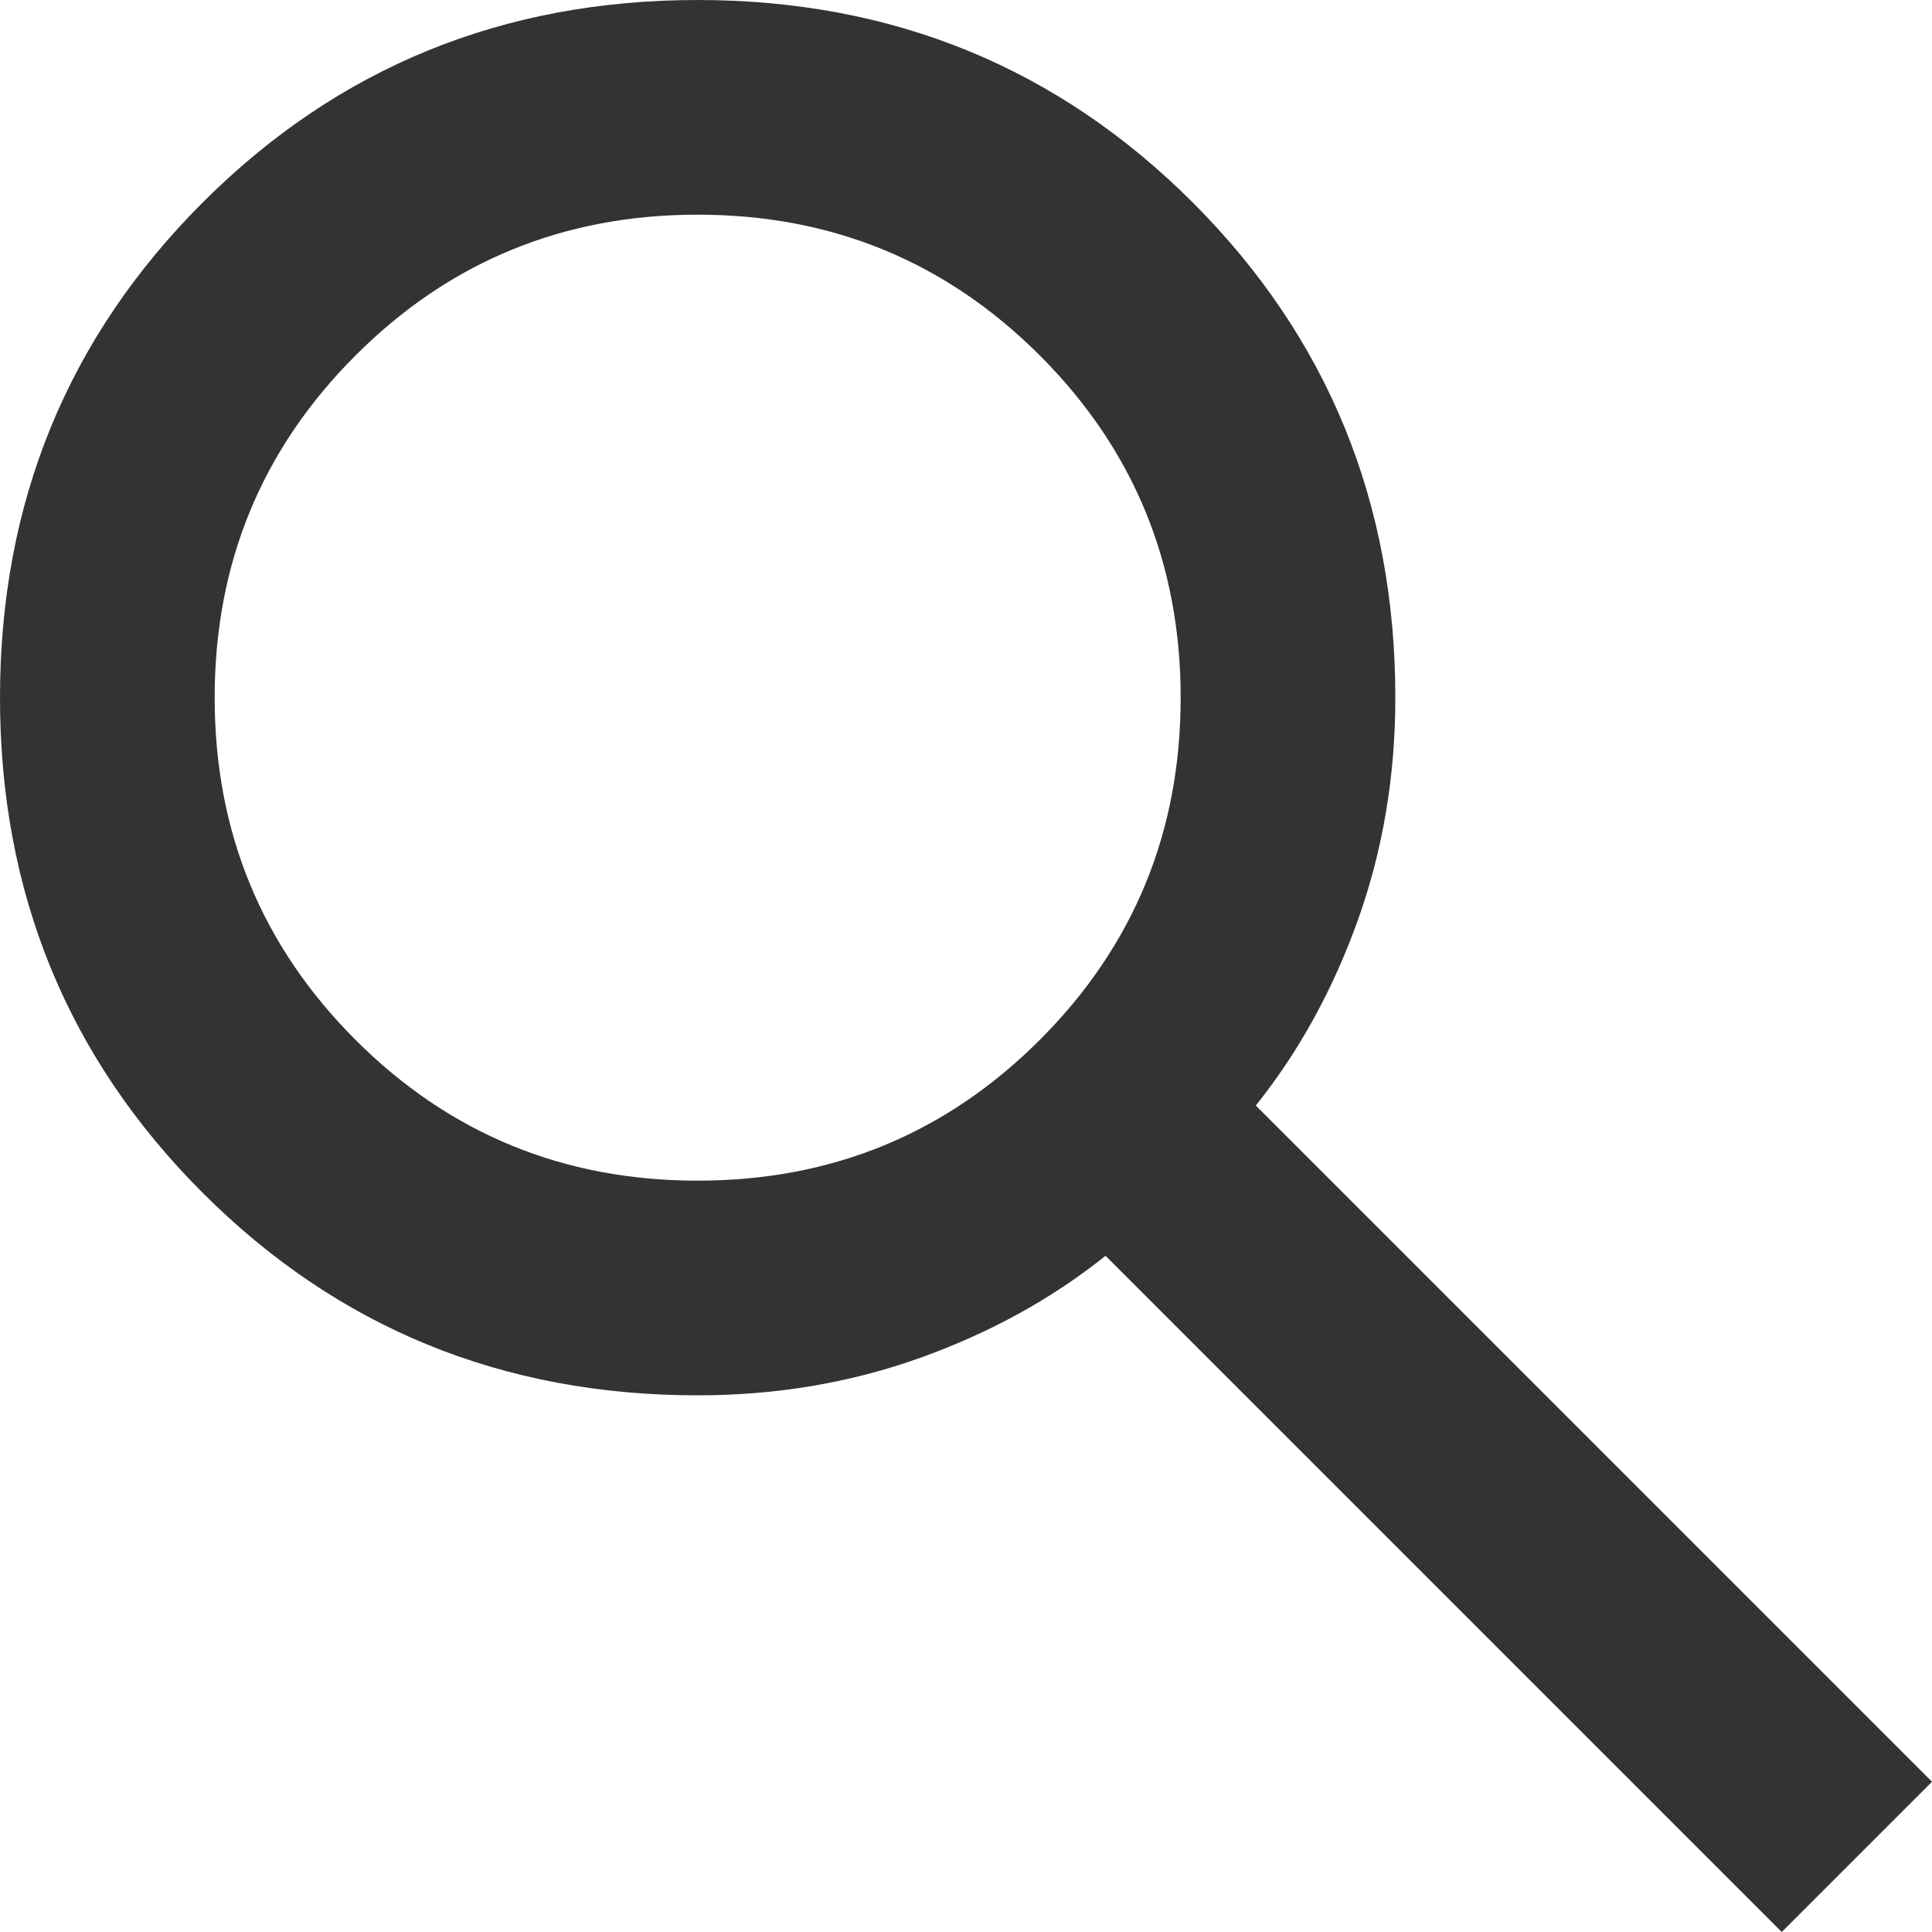
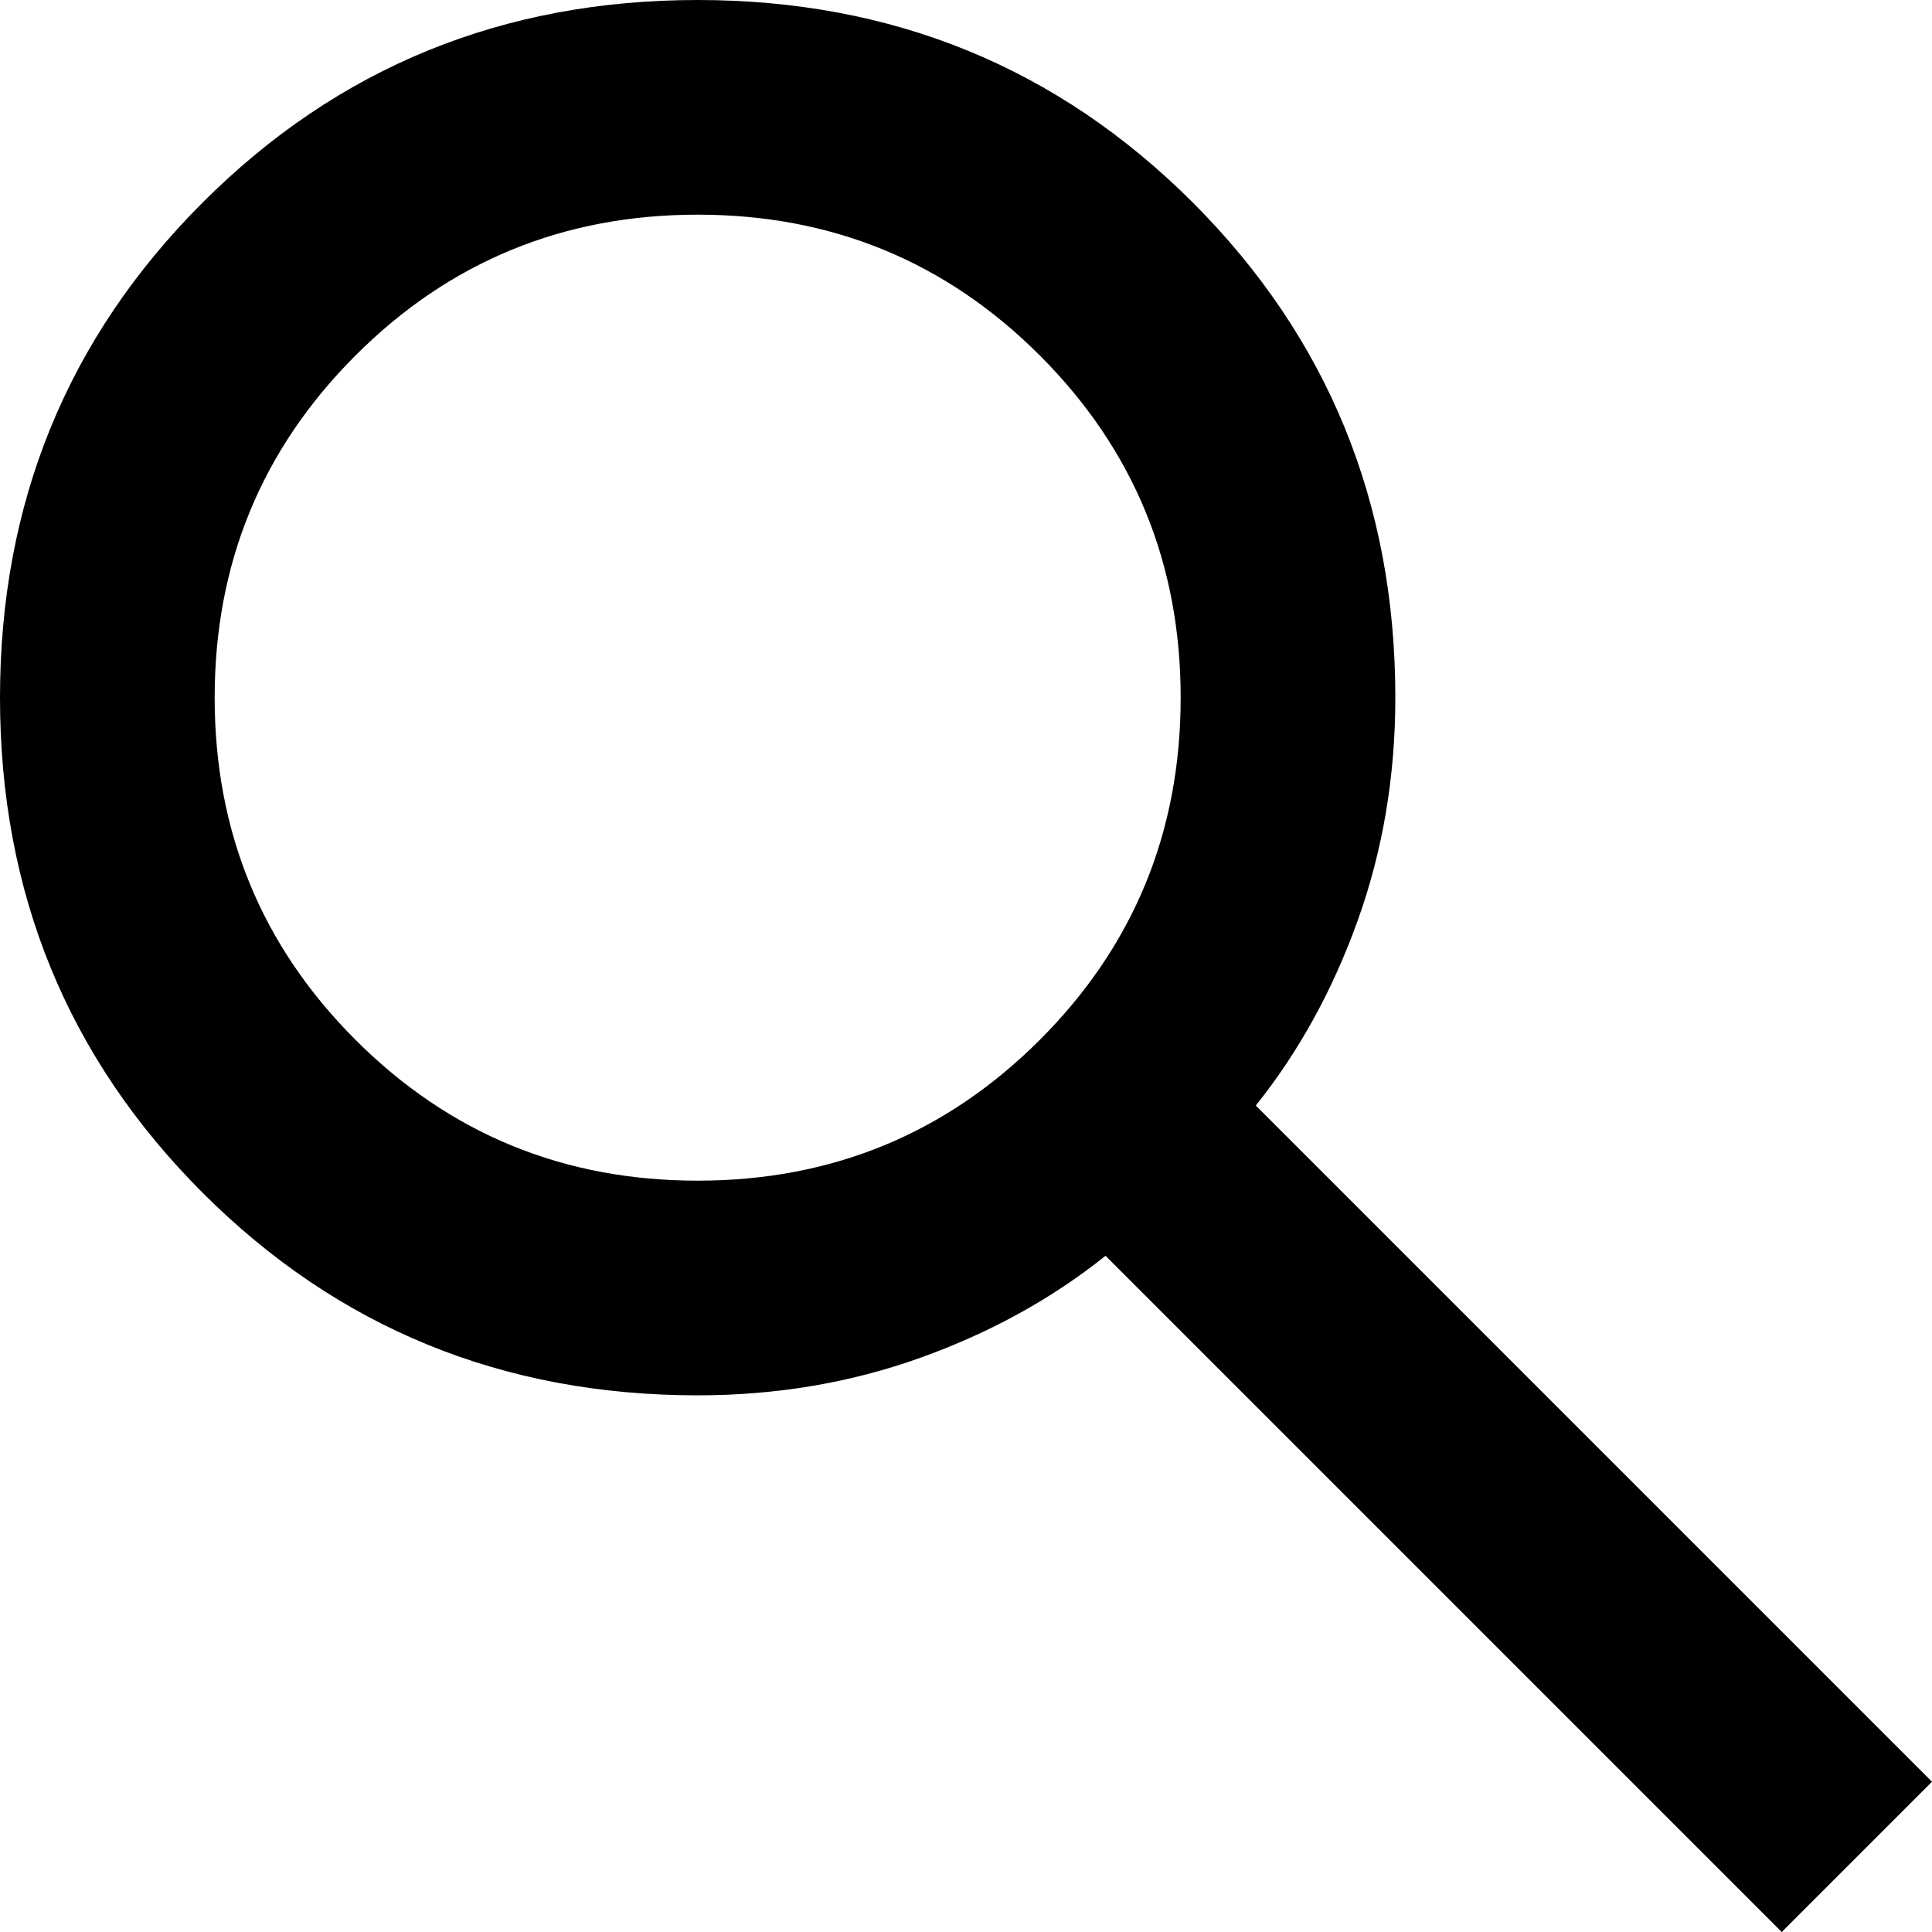
- <svg xmlns="http://www.w3.org/2000/svg" viewBox="0 0 18 18" fill="none">
-   <path d="M16.6 18L10.3 11.7C9.8 12.1 9.225 12.417 8.575 12.65C7.925 12.883 7.233 13 6.5 13C4.683 13 3.146 12.371 1.888 11.113C0.629 9.854 0 8.317 0 6.5C0 4.683 0.629 3.146 1.888 1.887C3.146 0.629 4.683 0 6.5 0C8.317 0 9.854 0.629 11.113 1.887C12.371 3.146 13 4.683 13 6.5C13 7.233 12.883 7.925 12.65 8.575C12.417 9.225 12.1 9.8 11.7 10.3L18 16.6L16.6 18ZM6.5 11C7.75 11 8.813 10.563 9.688 9.688C10.563 8.813 11 7.75 11 6.5C11 5.25 10.563 4.187 9.688 3.312C8.813 2.437 7.75 2 6.5 2C5.25 2 4.187 2.437 3.312 3.312C2.437 4.187 2 5.25 2 6.5C2 7.75 2.437 8.813 3.312 9.688C4.187 10.563 5.25 11 6.5 11Z" fill="#333333" />
+ <svg xmlns="http://www.w3.org/2000/svg" viewBox="0 0 18 18">
+   <path d="M16.6 18L10.3 11.7C9.8 12.1 9.225 12.417 8.575 12.65C7.925 12.883 7.233 13 6.5 13C4.683 13 3.146 12.371 1.888 11.113C0.629 9.854 0 8.317 0 6.5C0 4.683 0.629 3.146 1.888 1.887C3.146 0.629 4.683 0 6.5 0C8.317 0 9.854 0.629 11.113 1.887C12.371 3.146 13 4.683 13 6.5C13 7.233 12.883 7.925 12.65 8.575C12.417 9.225 12.1 9.8 11.7 10.3L18 16.6L16.6 18ZM6.5 11C7.75 11 8.813 10.563 9.688 9.688C10.563 8.813 11 7.75 11 6.5C11 5.25 10.563 4.187 9.688 3.312C8.813 2.437 7.75 2 6.5 2C5.25 2 4.187 2.437 3.312 3.312C2.437 4.187 2 5.25 2 6.5C2 7.75 2.437 8.813 3.312 9.688C4.187 10.563 5.25 11 6.5 11Z" />
</svg>
